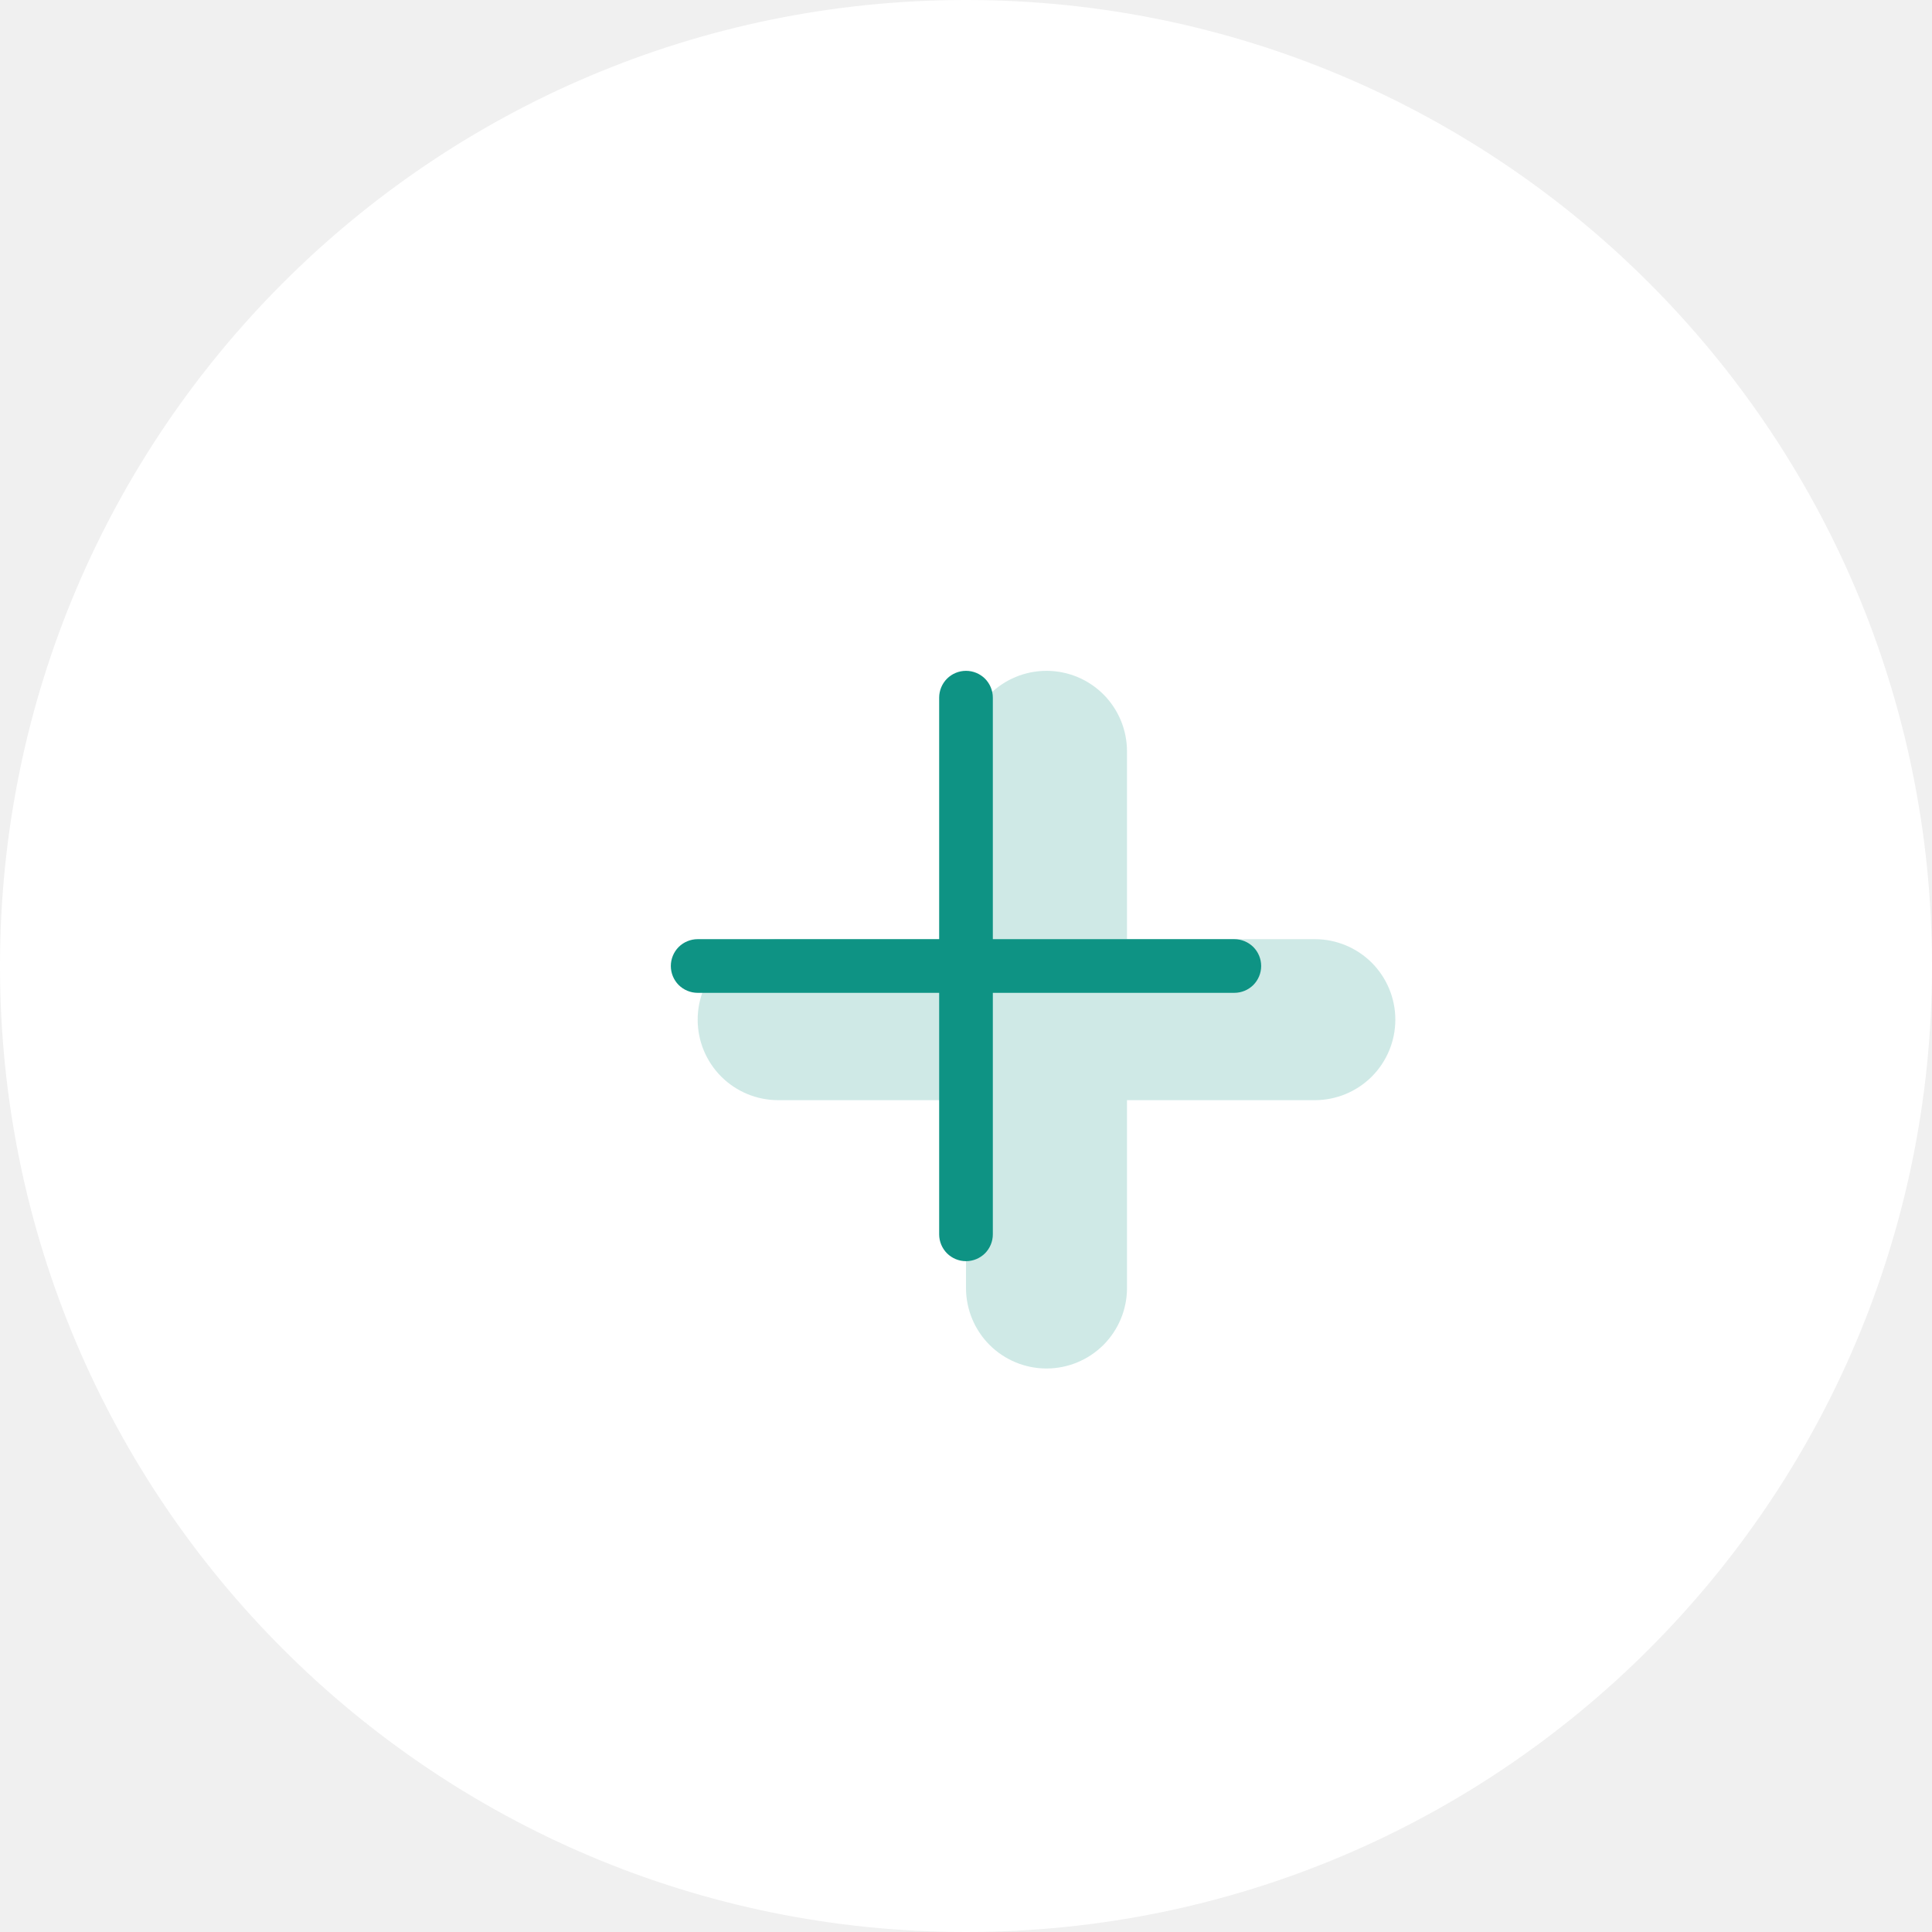
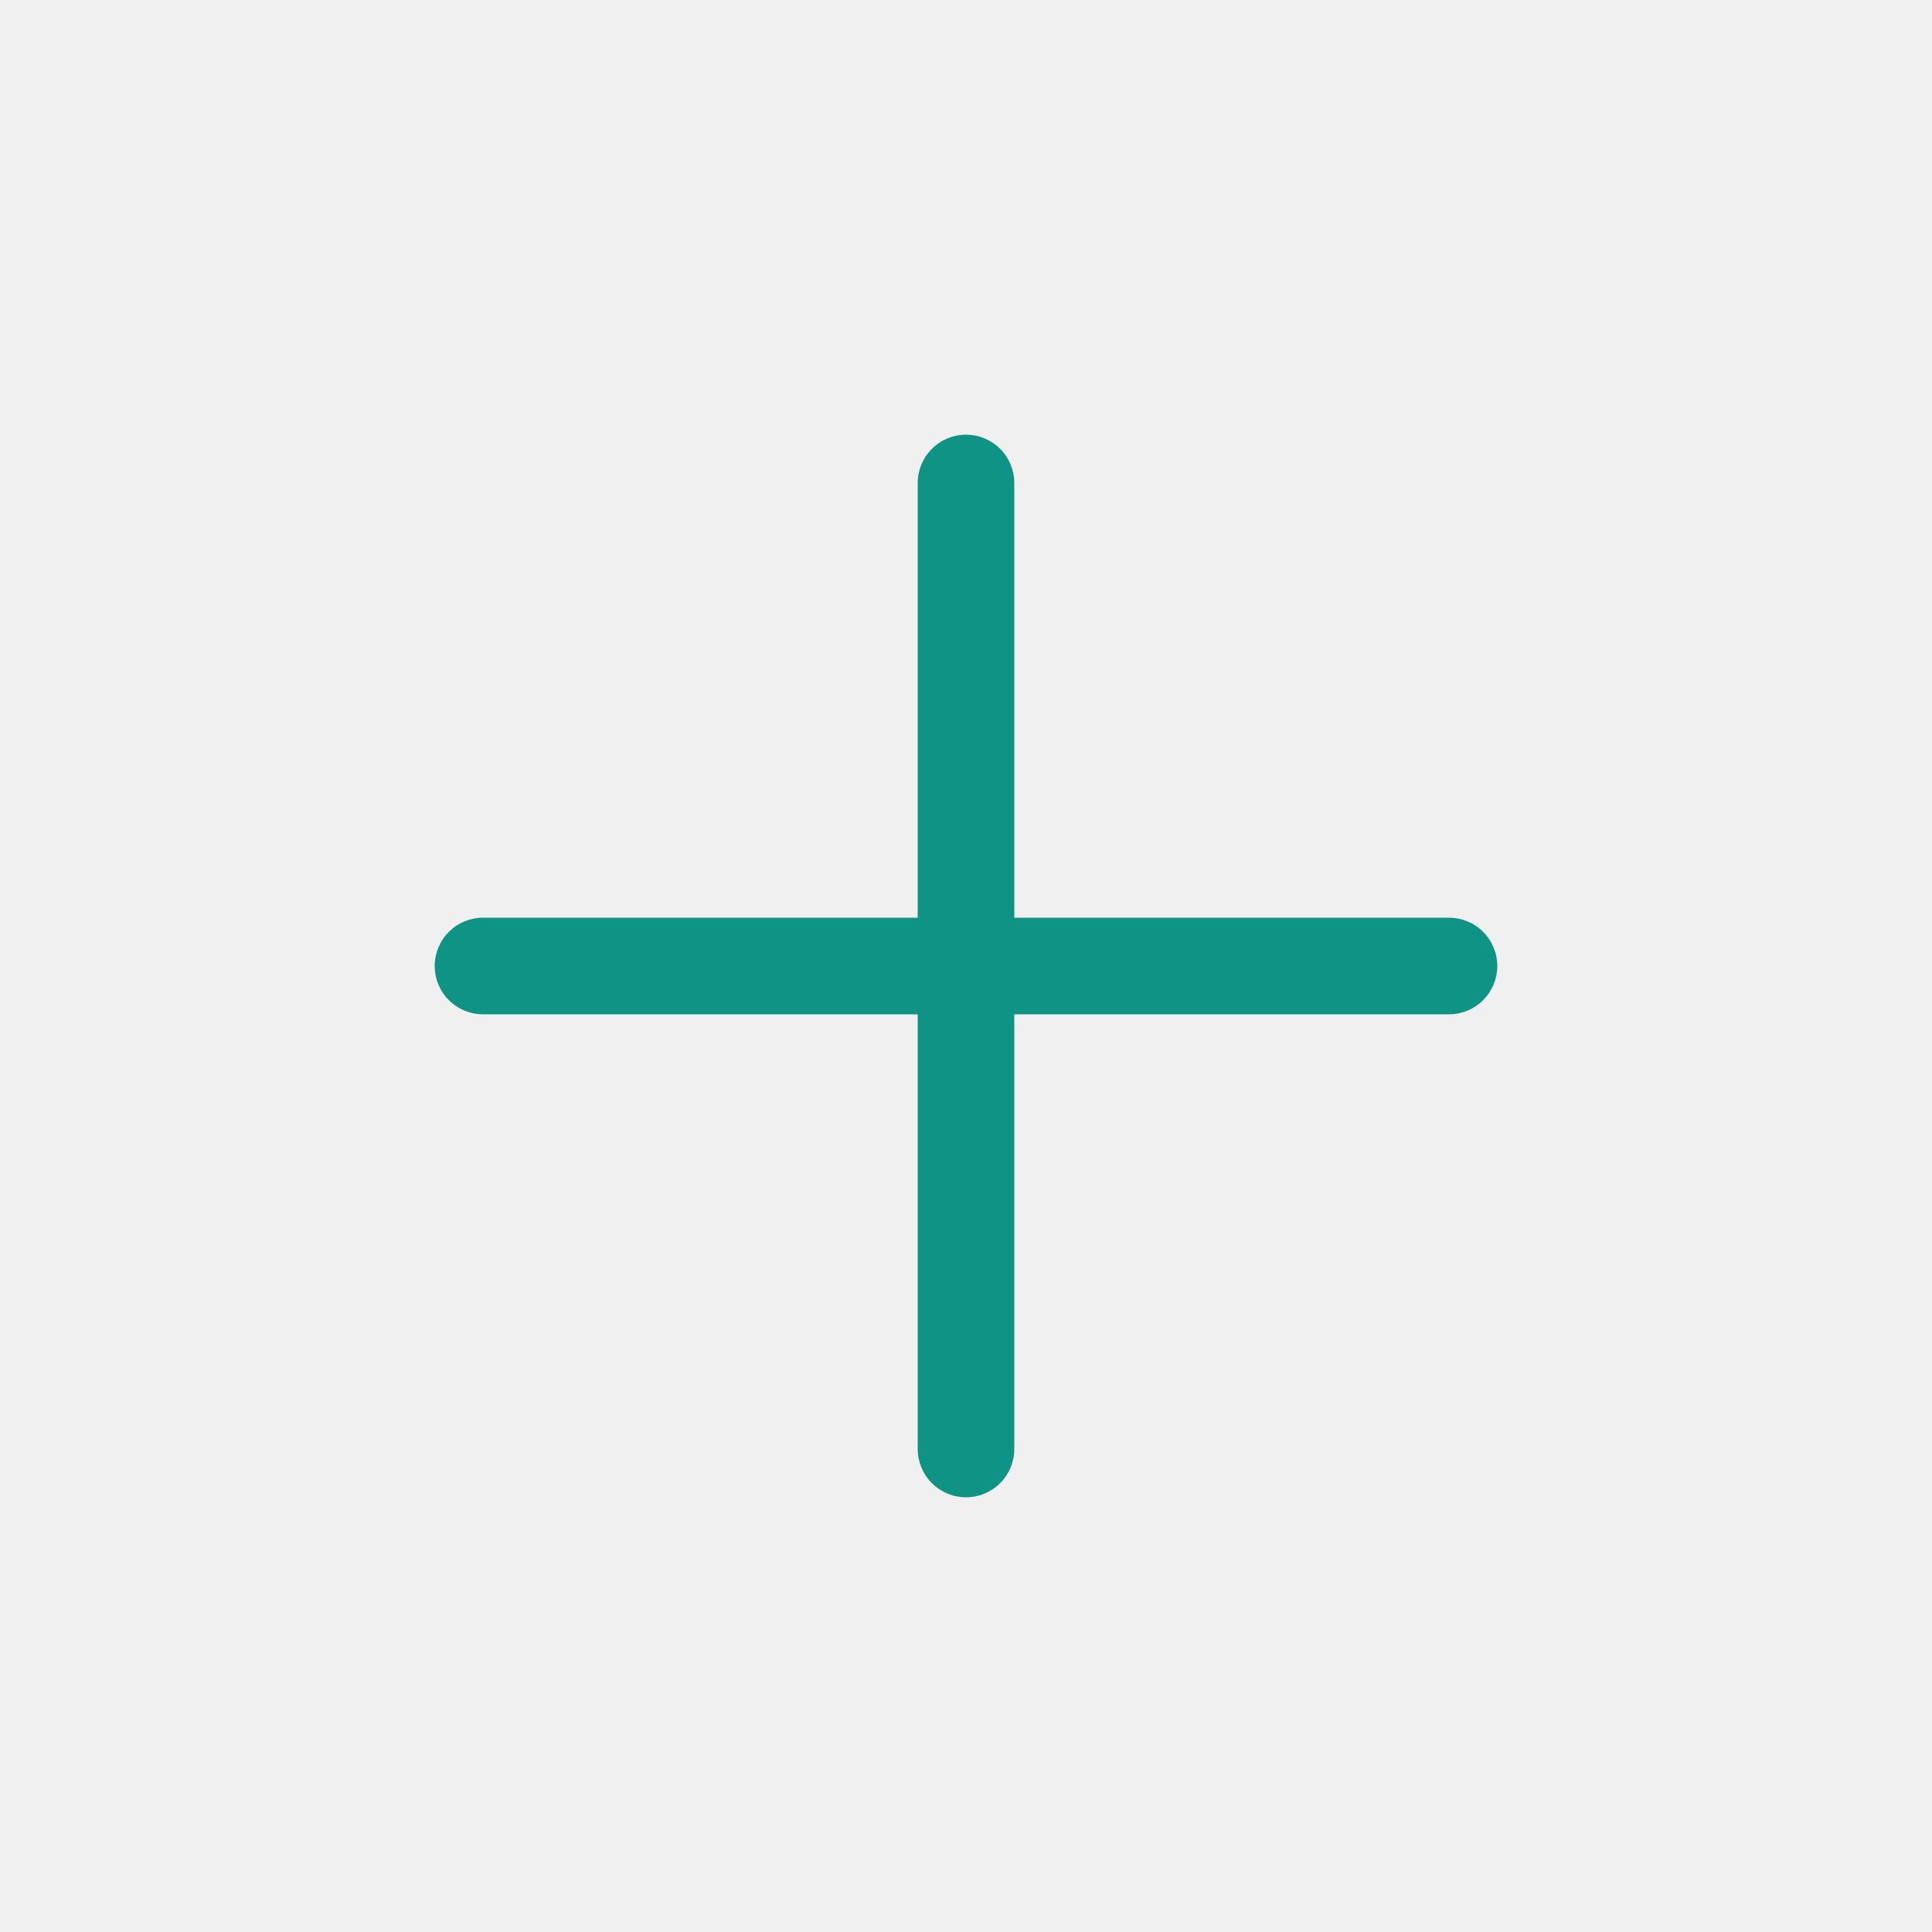
- <svg xmlns="http://www.w3.org/2000/svg" width="36" height="36" viewBox="0 0 36 36" fill="none">
-   <rect width="36" height="36" rx="18" fill="white" />
-   <path opacity="0.2" fill-rule="evenodd" clip-rule="evenodd" d="M19.5 12.5C19.102 12.5 18.721 12.658 18.439 12.939C18.158 13.221 18 13.602 18 14V17.5H14.5C14.102 17.5 13.721 17.658 13.439 17.939C13.158 18.221 13 18.602 13 19C13 19.398 13.158 19.779 13.439 20.061C13.721 20.342 14.102 20.5 14.5 20.5H18V24C18 24.398 18.158 24.779 18.439 25.061C18.721 25.342 19.102 25.5 19.5 25.5C19.898 25.5 20.279 25.342 20.561 25.061C20.842 24.779 21 24.398 21 24V20.5H24.5C24.898 20.5 25.279 20.342 25.561 20.061C25.842 19.779 26 19.398 26 19C26 18.602 25.842 18.221 25.561 17.939C25.279 17.658 24.898 17.5 24.5 17.5H21V14C21 13.602 20.842 13.221 20.561 12.939C20.279 12.658 19.898 12.5 19.5 12.5Z" fill="#0E9384" />
-   <path d="M13 18.5C12.867 18.5 12.74 18.447 12.646 18.354C12.553 18.26 12.5 18.133 12.5 18C12.5 17.867 12.553 17.74 12.646 17.646C12.74 17.553 12.867 17.5 13 17.5H23C23.133 17.5 23.26 17.553 23.354 17.646C23.447 17.74 23.5 17.867 23.5 18C23.5 18.133 23.447 18.26 23.354 18.354C23.26 18.447 23.133 18.5 23 18.5H13Z" fill="#0E9384" />
-   <path d="M17.5 13C17.5 12.867 17.553 12.74 17.646 12.646C17.74 12.553 17.867 12.5 18 12.5C18.133 12.5 18.26 12.553 18.354 12.646C18.447 12.74 18.5 12.867 18.5 13V23C18.5 23.133 18.447 23.26 18.354 23.354C18.26 23.447 18.133 23.5 18 23.5C17.867 23.5 17.74 23.447 17.646 23.354C17.553 23.26 17.5 23.133 17.5 23V13Z" fill="#0E9384" />
+ <svg xmlns="http://www.w3.org/2000/svg" width="24" height="24" viewBox="0 0 24 24" fill="none">
+   <path d="M6 12.6C5.841 12.6 5.688 12.537 5.576 12.424C5.463 12.312 5.4 12.159 5.4 12C5.4 11.841 5.463 11.688 5.576 11.576C5.688 11.463 5.841 11.4 6 11.4H18C18.159 11.4 18.312 11.463 18.424 11.576C18.537 11.688 18.6 11.841 18.6 12C18.6 12.159 18.537 12.312 18.424 12.424C18.312 12.537 18.159 12.6 18 12.6H6Z" fill="#0E9384" />
+   <path d="M11.4 6C11.4 5.841 11.463 5.688 11.576 5.576C11.688 5.463 11.841 5.4 12 5.4C12.159 5.4 12.312 5.463 12.424 5.576C12.537 5.688 12.6 5.841 12.6 6V18C12.6 18.159 12.537 18.312 12.424 18.424C12.312 18.537 12.159 18.6 12 18.6C11.841 18.6 11.688 18.537 11.576 18.424C11.463 18.312 11.4 18.159 11.4 18V6Z" fill="#0E9384" />
</svg>
